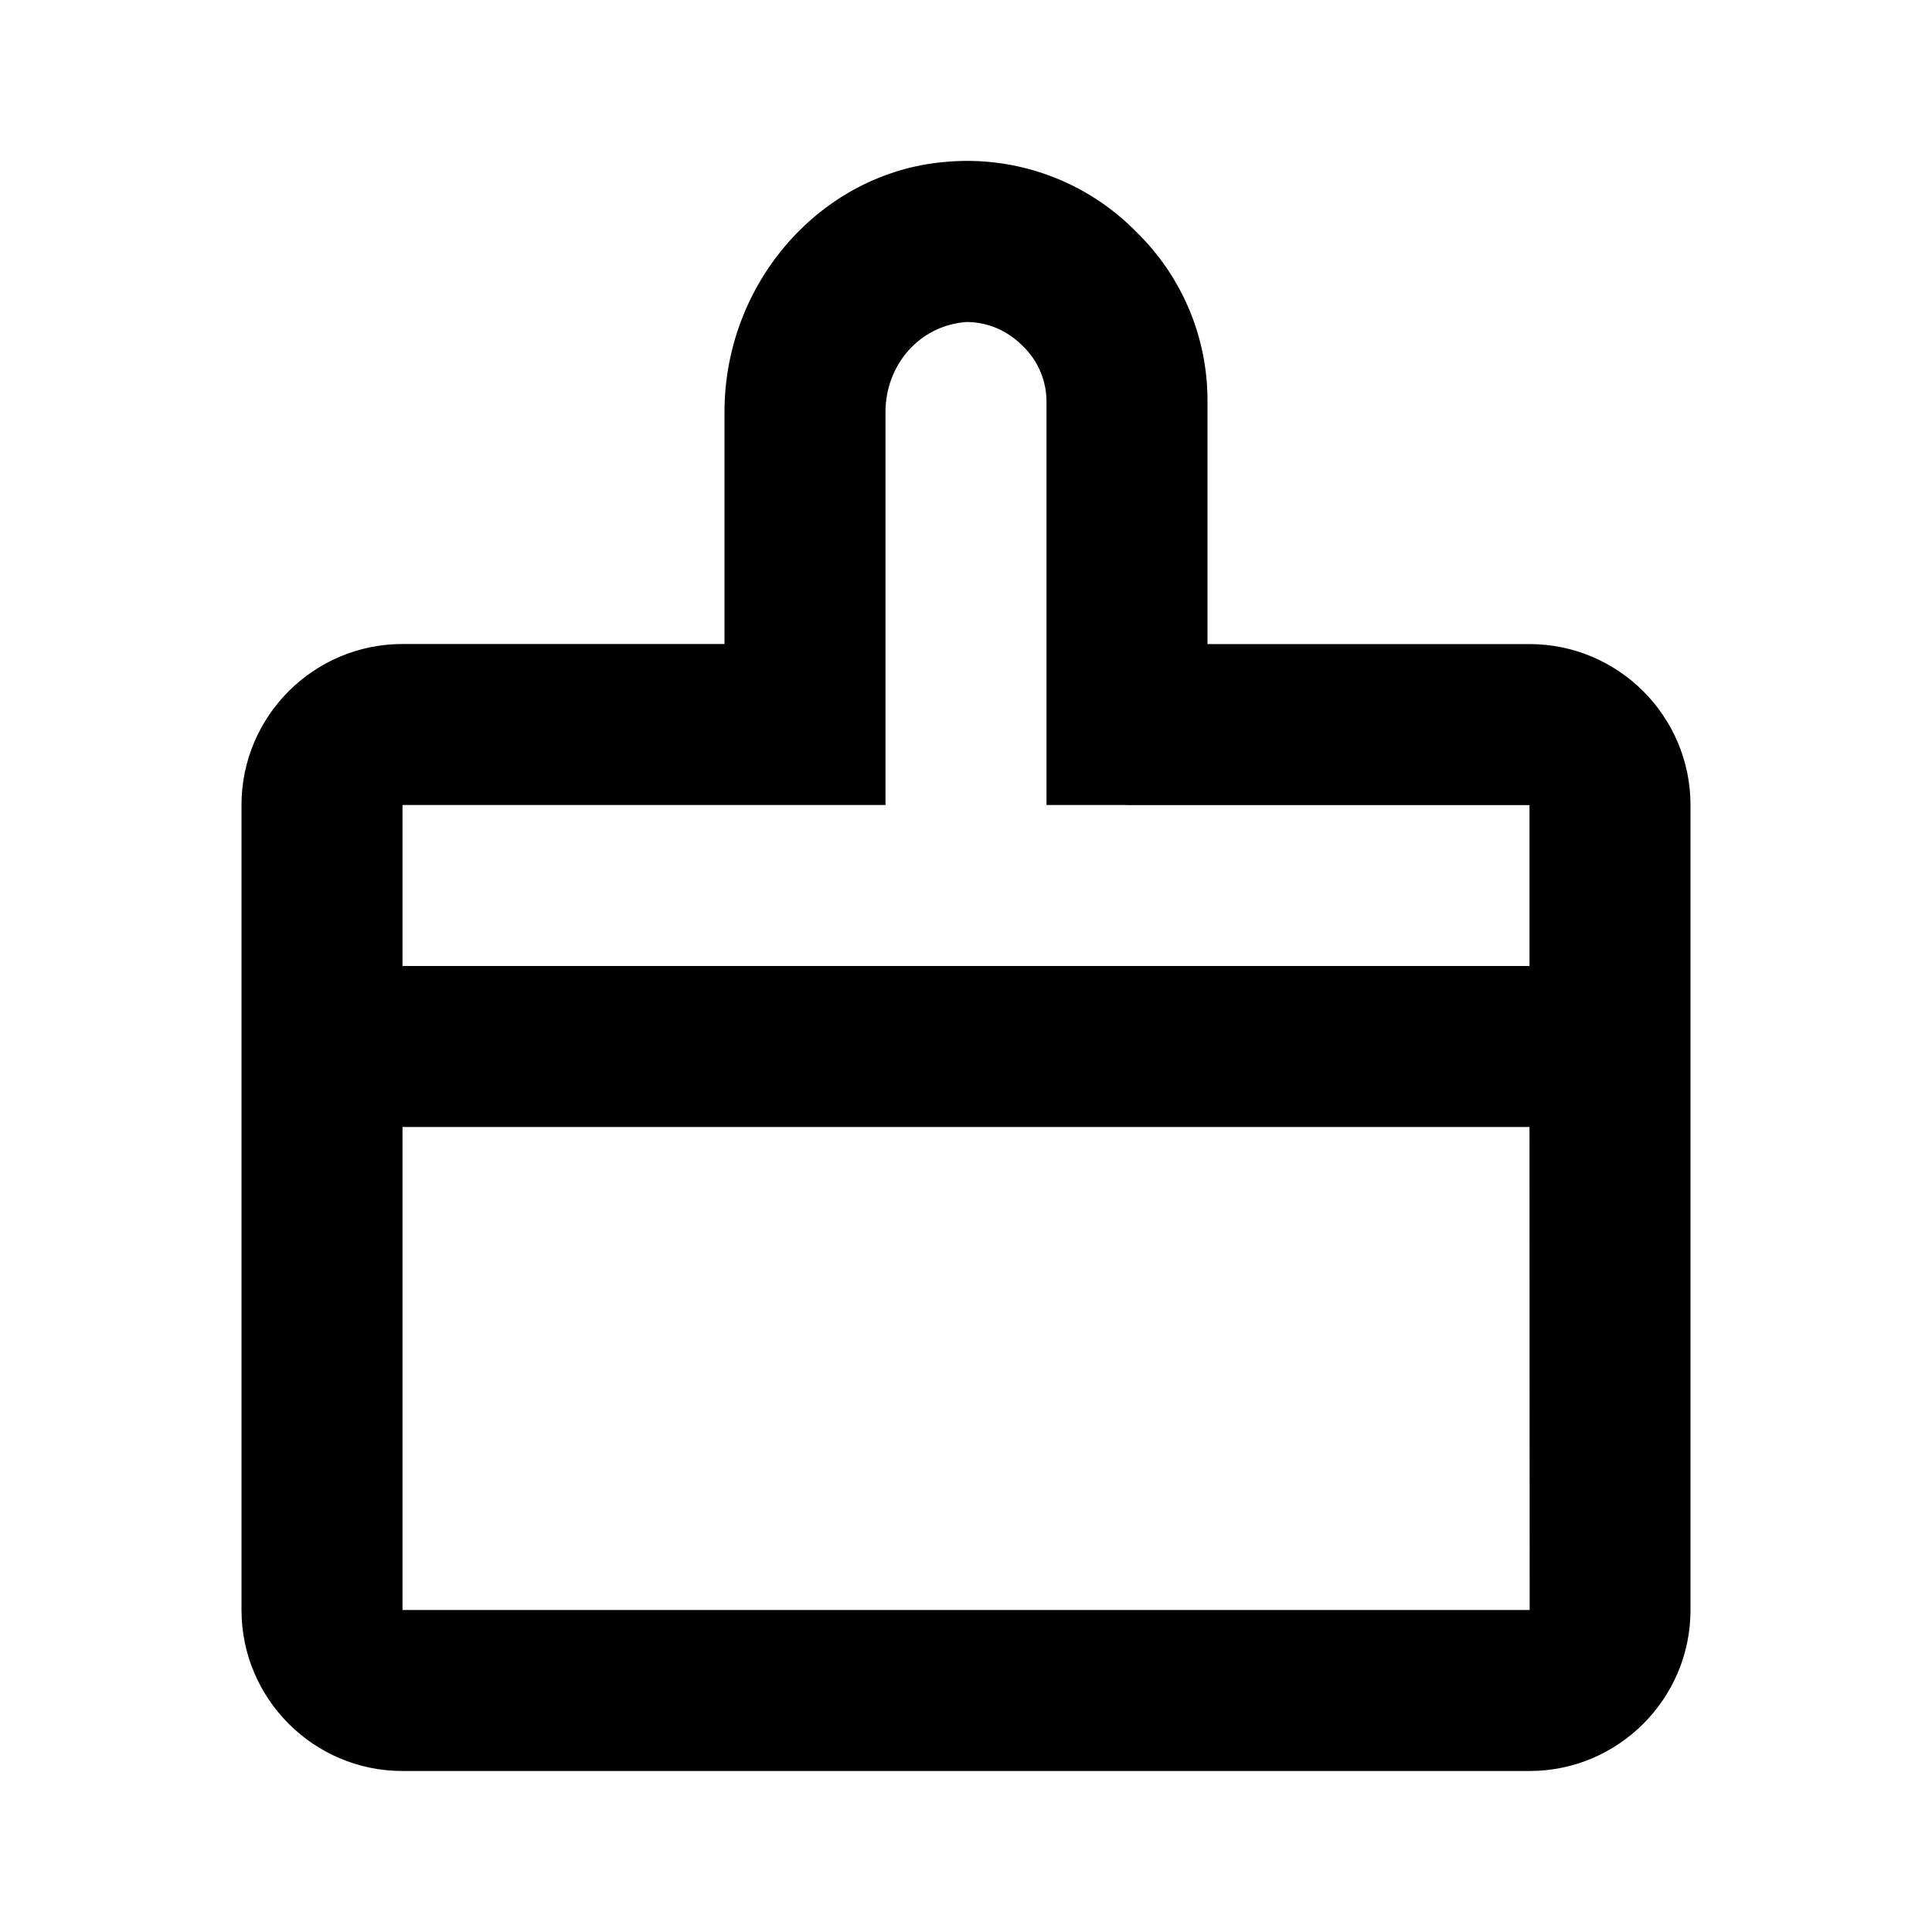
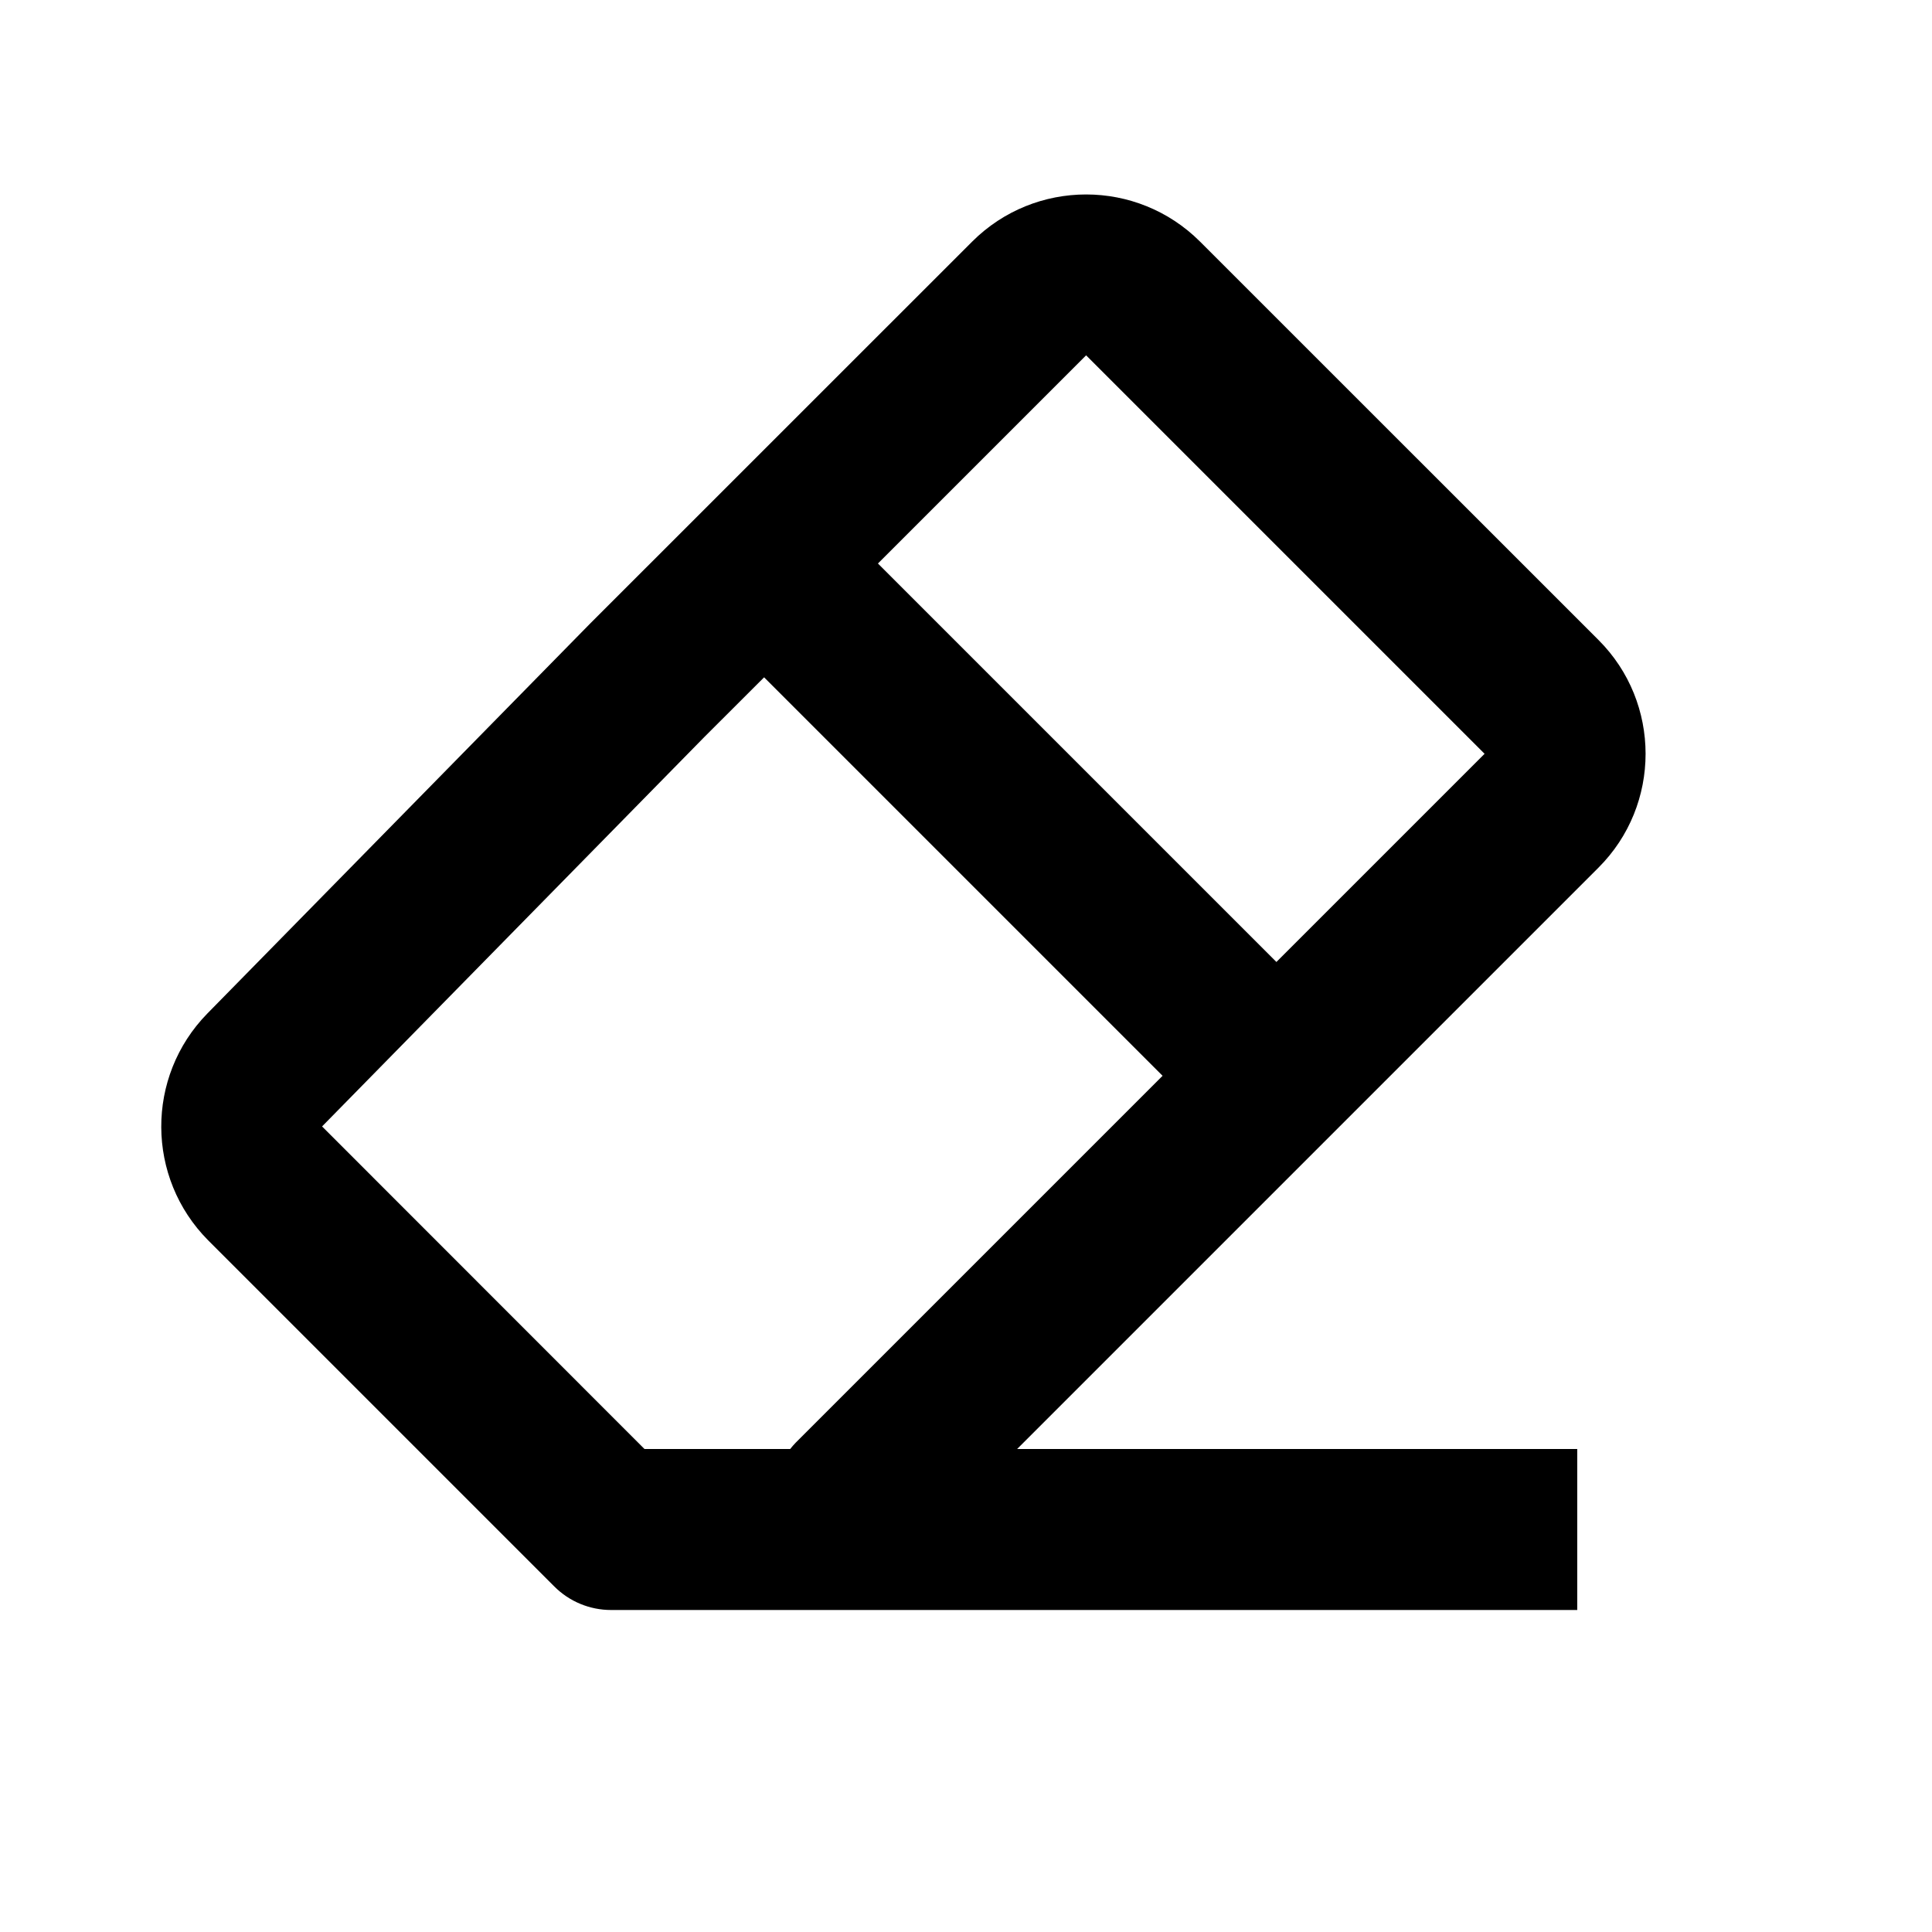
<svg xmlns="http://www.w3.org/2000/svg" width="24" height="24" viewBox="0 0 24 24">
-   <path d="M19 8.001h-4V4.999a2.92 2.92 0 0 0-.874-2.108 2.943 2.943 0 0 0-2.39-.879C10.202 2.144 9 3.508 9 5.117V8H5c-1.103 0-2 .897-2 2v10c0 1.103.897 2 2 2h14c1.103 0 2-.897 2-2v-9.999c0-1.103-.897-2-2-2zM5 10h6V5.117c0-.57.407-1.07 1.002-1.117.266 0 .512.103.712.307a.956.956 0 0 1 .286.692V10h.995l.005.001h5V12H5v-2zm0 10v-6h14l.002 6H5z" />
+   <path d="m2.586 15.408 4.299 4.299a.996.996 0 0 0 .707.293h12.001v-2h-6.958l7.222-7.222c.78-.779.78-2.049 0-2.828L14.906 3a2.003 2.003 0 0 0-2.828 0l-4.75 4.749-4.754 4.843a2.007 2.007 0 0 0 .012 2.816zM13.492 4.414l4.95 4.95-2.586 2.586L10.906 7l2.586-2.586zM8.749 9.156l.743-.742 4.95 4.95-4.557 4.557a1.026 1.026 0 0 0-.069.079h-1.81l-4.005-4.007 4.748-4.837z" />
</svg>
